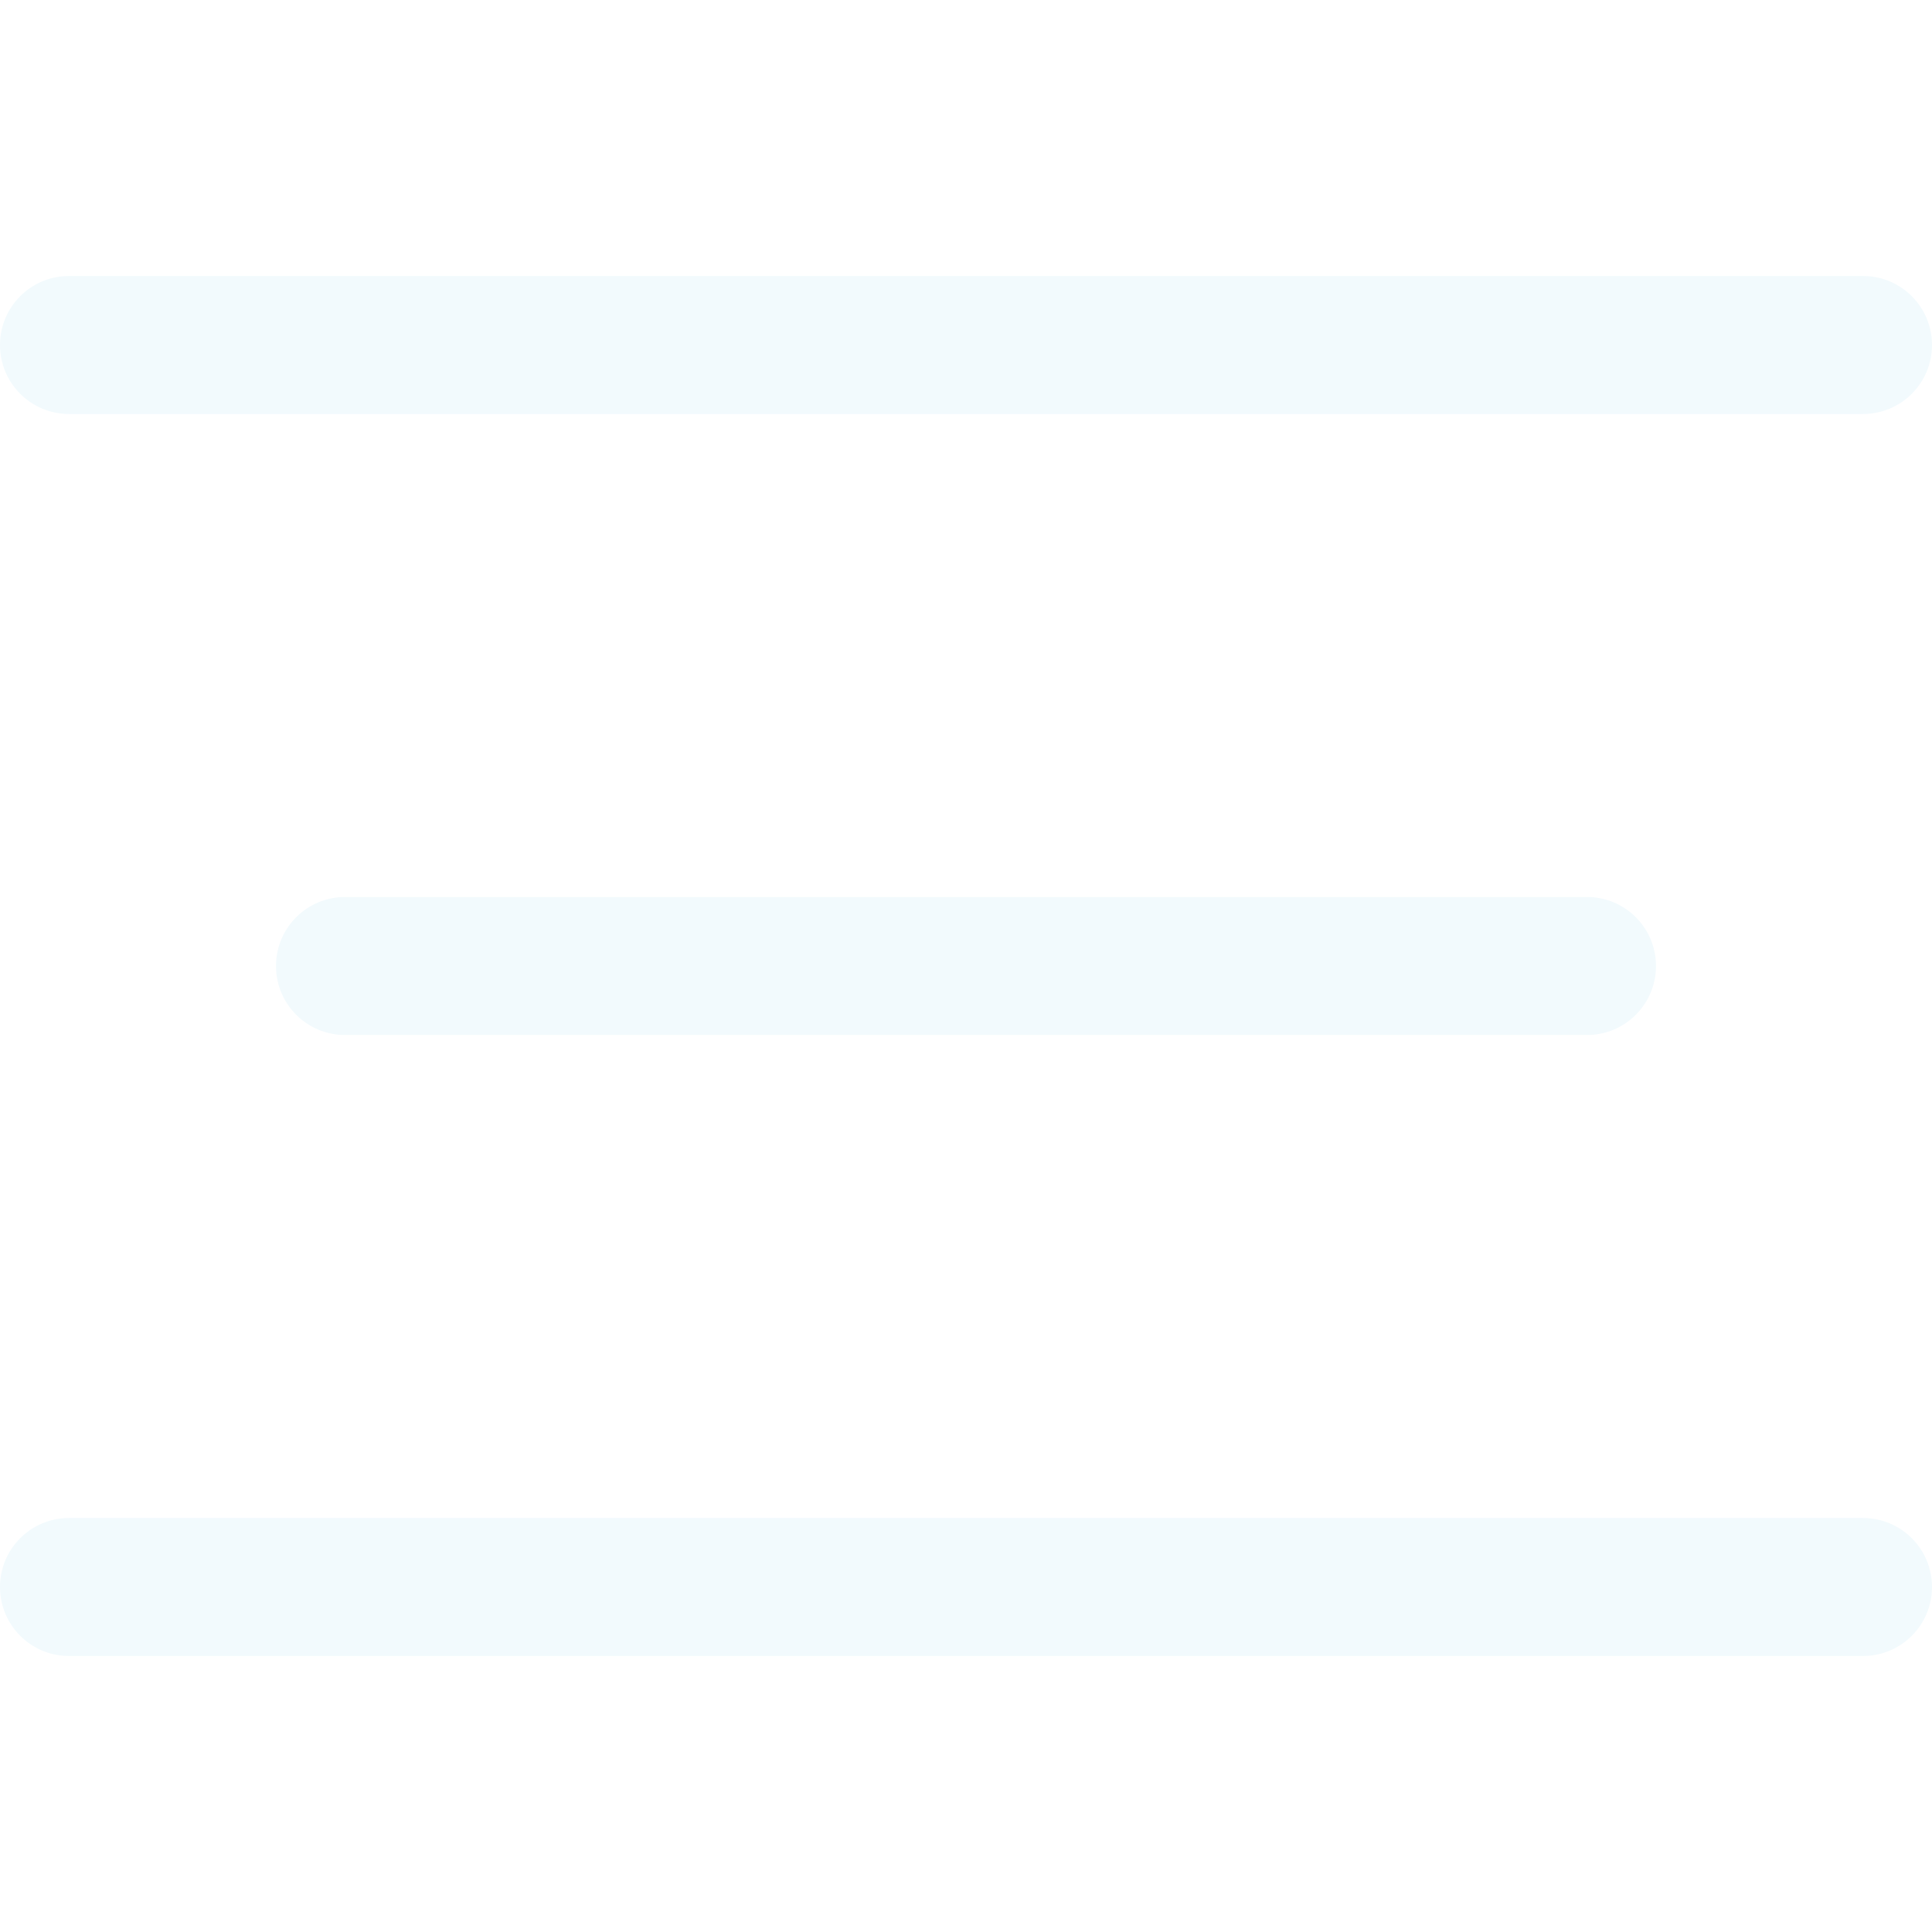
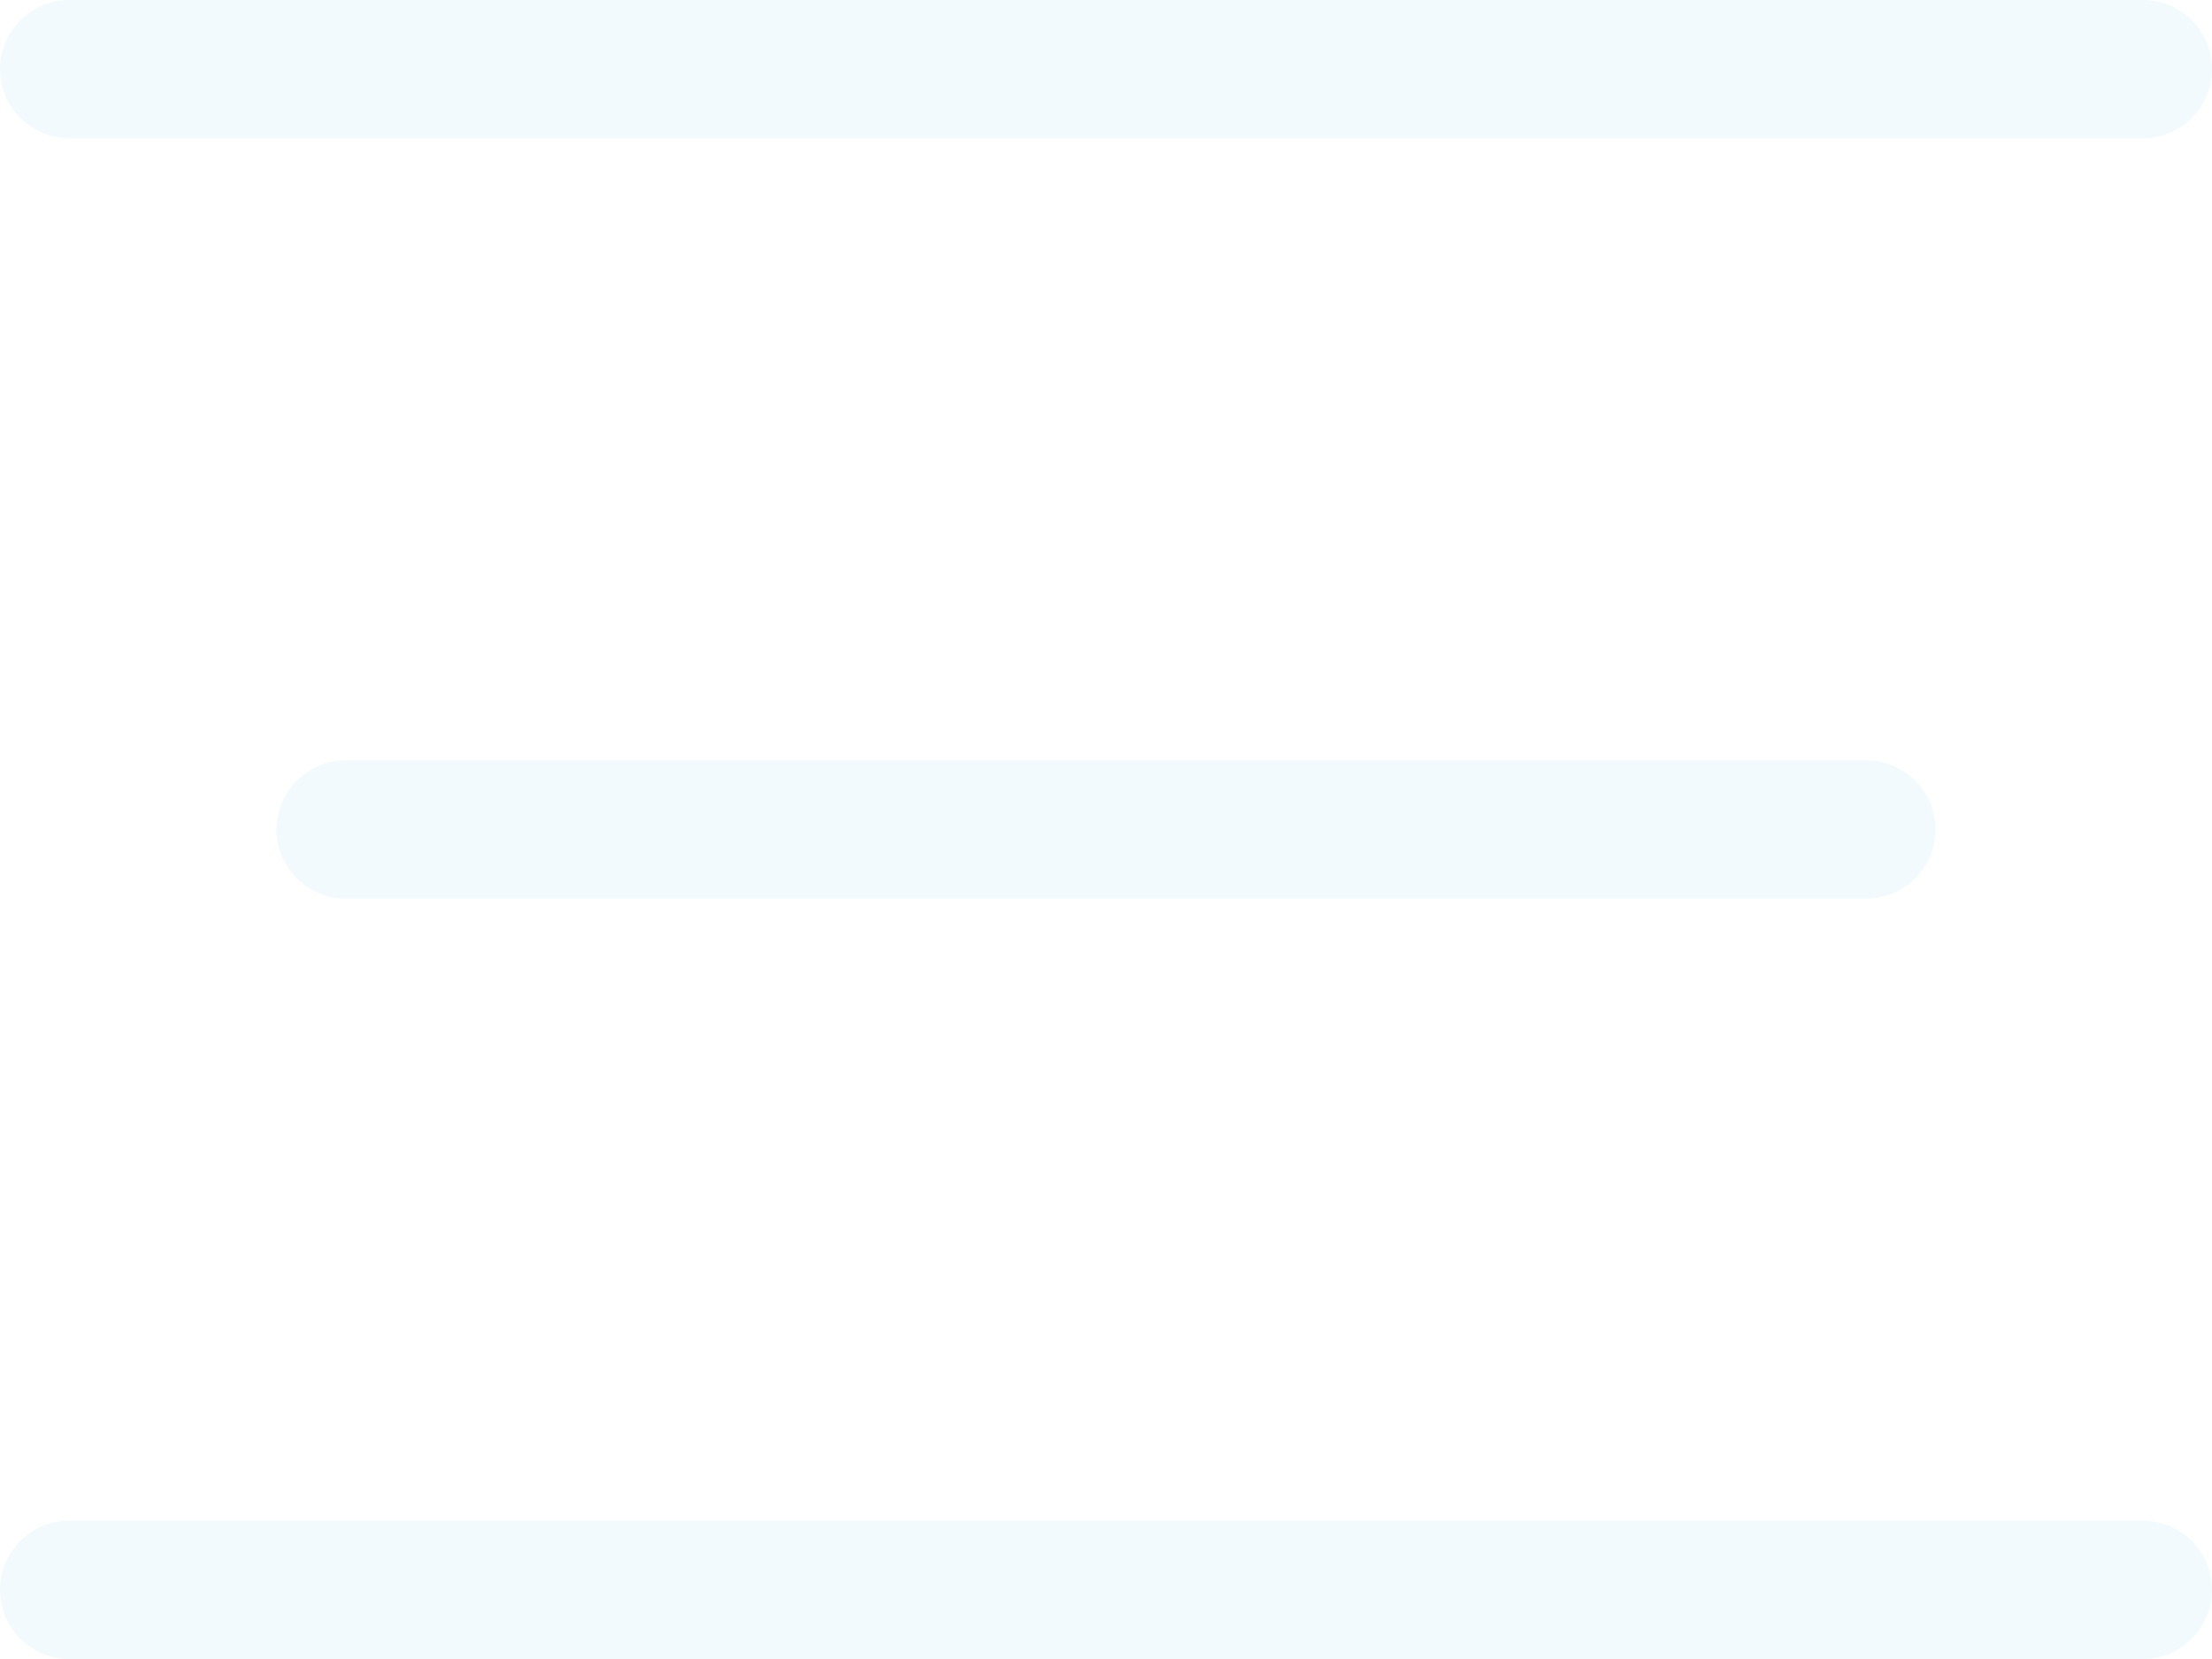
- <svg xmlns="http://www.w3.org/2000/svg" width="28" height="28" viewBox="0 0 28 28" fill="none">
-   <rect y="4" width="28" height="2" rx="1" fill="#F2FAFD" />
-   <rect x="4" y="13" width="20" height="2" rx="1" fill="#F2FAFD" />
-   <rect y="22" width="28" height="2" rx="1" fill="#F2FAFD" />
+ <svg xmlns="http://www.w3.org/2000/svg" width="32" height="24" viewBox="0 0 32 24" fill="none">
+   <g id="menu-h-ligth-alt">
+     <path id="botton" fill-rule="evenodd" clip-rule="evenodd" d="M0 23C0 22.448 0.448 22 1 22H31C31.552 22 32 22.448 32 23C32 23.552 31.552 24 31 24H1C0.448 24 0 23.552 0 23Z" fill="#F2FAFD" />
+     <path id="center" fill-rule="evenodd" clip-rule="evenodd" d="M4 12C4 11.448 4.448 11 5 11H27C27.552 11 28 11.448 28 12C28 12.552 27.552 13 27 13H5C4.448 13 4 12.552 4 12Z" fill="#F2FAFD" />
+     <path id="top" fill-rule="evenodd" clip-rule="evenodd" d="M0 1C0 0.448 0.448 0 1 0H31C31.552 0 32 0.448 32 1C32 1.552 31.552 2 31 2H1C0.448 2 0 1.552 0 1Z" fill="#F2FAFD" />
+   </g>
</svg>
